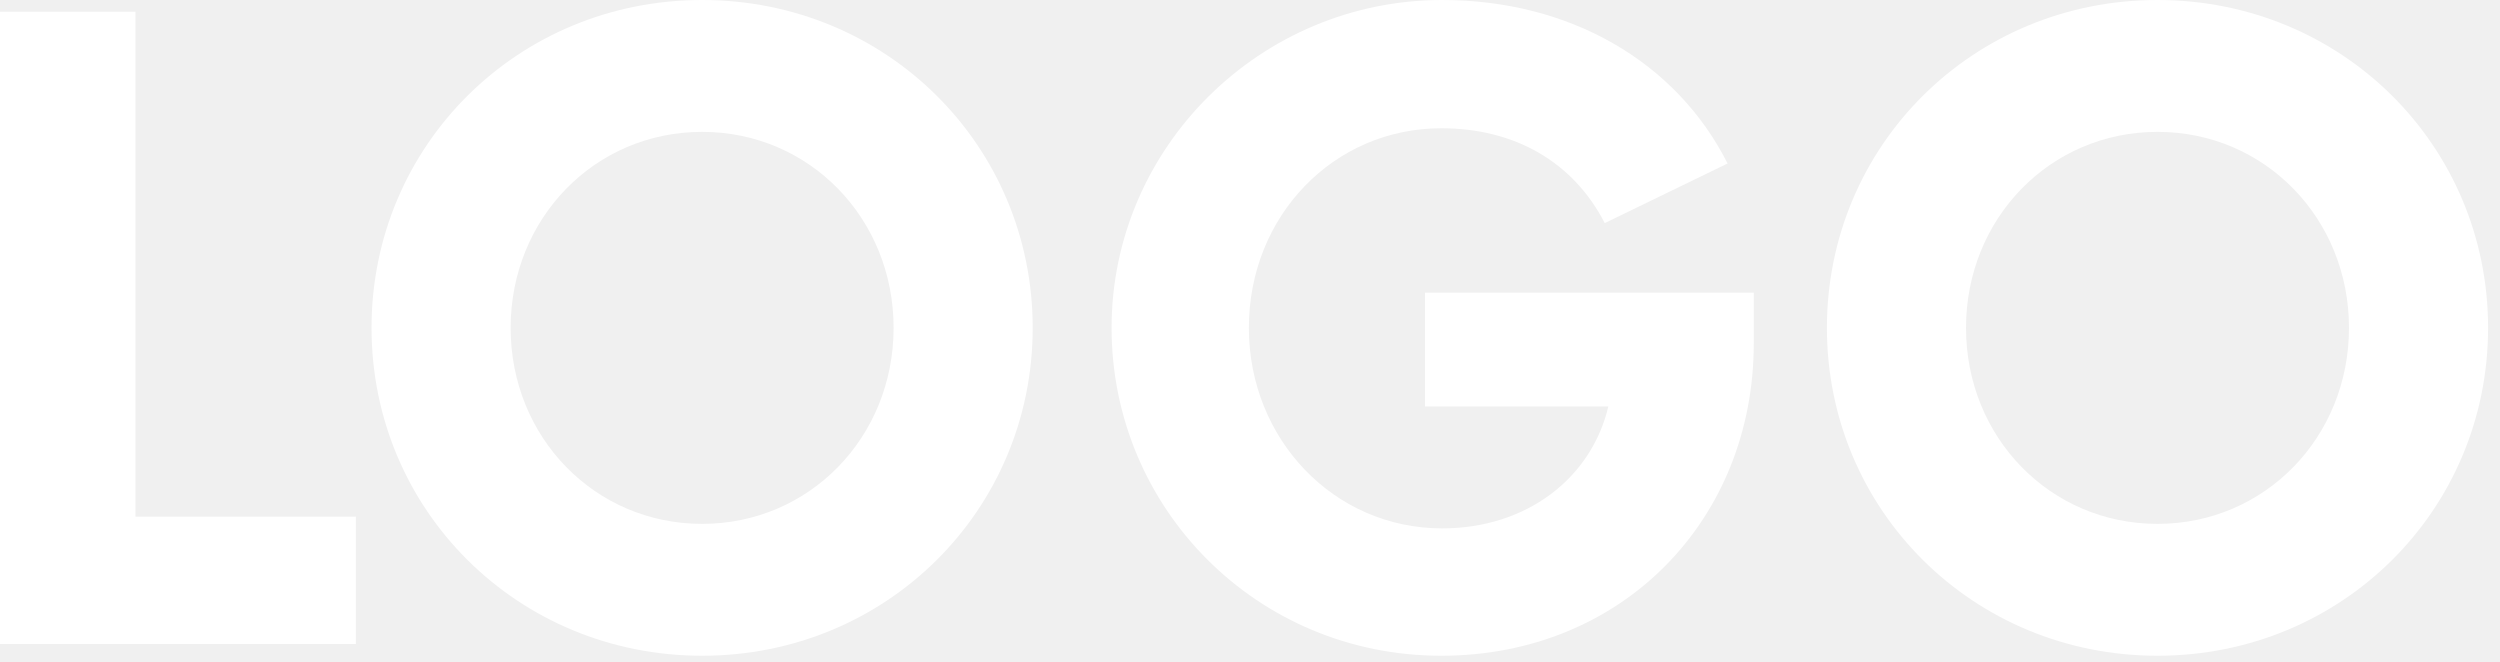
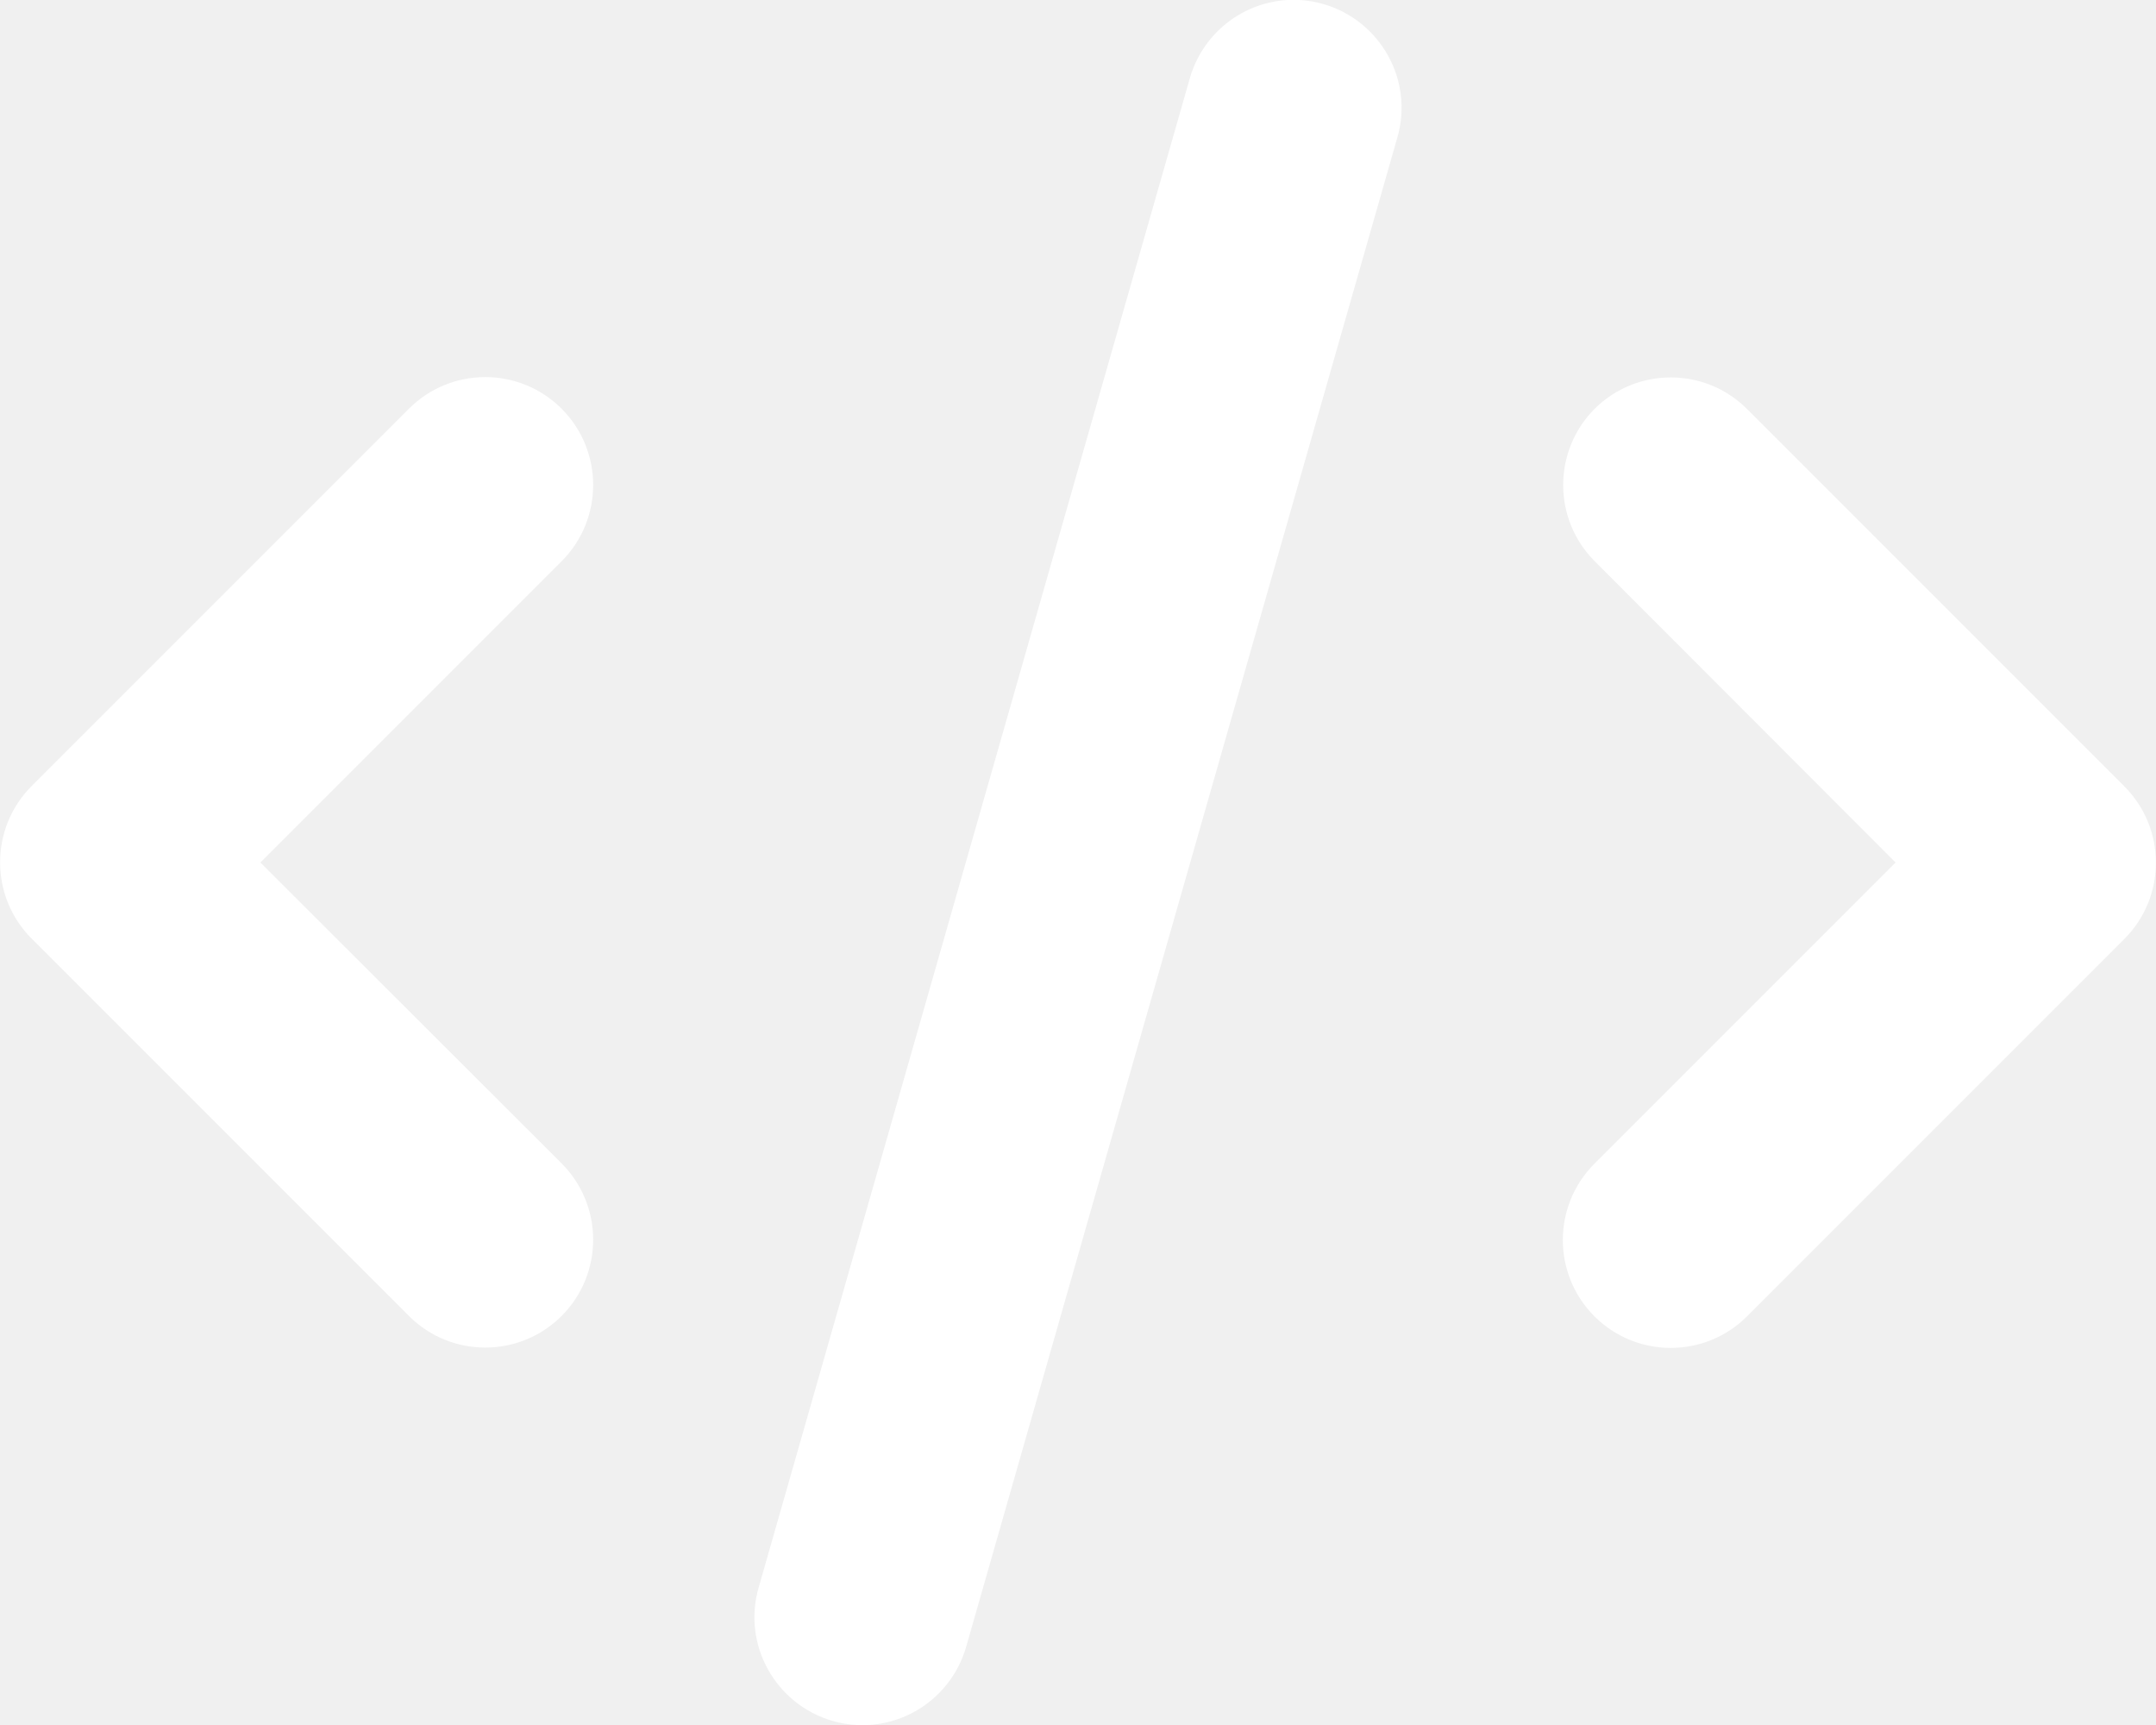
- <svg xmlns="http://www.w3.org/2000/svg" width="155" height="41" viewBox="0 0 155 41" fill="none">
-   <path d="M0 0.728V39.928H22.064V32.032H8.4V0.728H0Z" fill="white" />
-   <path d="M64.027 20.328C64.027 9.016 54.955 0 43.531 0C32.107 0 23.035 9.016 23.035 20.328C23.035 31.64 32.107 40.656 43.531 40.656C54.955 40.656 64.027 31.64 64.027 20.328ZM55.403 20.328C55.403 27.104 50.195 32.48 43.531 32.48C36.867 32.48 31.659 27.104 31.659 20.328C31.659 13.552 36.867 8.176 43.531 8.176C50.195 8.176 55.403 13.552 55.403 20.328Z" fill="white" />
-   <path d="M107.11 10.136C103.918 3.808 97.31 0 89.414 0C78.158 0 68.918 9.128 68.918 20.328C68.918 31.528 77.934 40.656 89.358 40.656C100.558 40.656 108.734 32.256 108.734 21.28V18.144H88.35V25.2H99.718C98.654 29.68 94.622 32.76 89.414 32.76C82.694 32.76 77.43 27.216 77.43 20.328C77.43 13.384 82.694 7.952 89.358 7.952C93.894 7.952 97.534 10.024 99.494 13.832L107.11 10.136Z" fill="white" />
-   <path d="M154.261 20.328C154.261 9.016 145.189 0 133.765 0C122.341 0 113.269 9.016 113.269 20.328C113.269 31.64 122.341 40.656 133.765 40.656C145.189 40.656 154.261 31.64 154.261 20.328ZM145.637 20.328C145.637 27.104 140.429 32.48 133.765 32.48C127.101 32.48 121.893 27.104 121.893 20.328C121.893 13.552 127.101 8.176 133.765 8.176C140.429 8.176 145.637 13.552 145.637 20.328Z" fill="white" />
+ <svg xmlns="http://www.w3.org/2000/svg" height="0.75em" viewBox="0 0 640 512">
+   <style>svg{fill:#ffffff}</style>
+   <path d="M392.8 1.2c-17-4.9-34.7 5-39.6 22l-128 448c-4.9 17 5 34.7 22 39.6s34.7-5 39.6-22l128-448c4.9-17-5-34.7-22-39.6zm80.6 120.1c-12.5 12.5-12.5 32.8 0 45.3L562.7 256l-89.4 89.4c-12.5 12.5-12.5 32.8 0 45.3s32.8 12.5 45.3 0l112-112c12.5-12.5 12.5-32.8 0-45.3l-112-112c-12.5-12.5-32.8-12.5-45.3 0zm-306.7 0c-12.5-12.5-32.8-12.5-45.3 0l-112 112c-12.5 12.5-12.5 32.8 0 45.3l112 112c12.5 12.5 32.8 12.5 45.3 0s12.5-32.8 0-45.3L77.3 256l89.4-89.4c12.5-12.5 12.5-32.8 0-45.3z" />
</svg>
